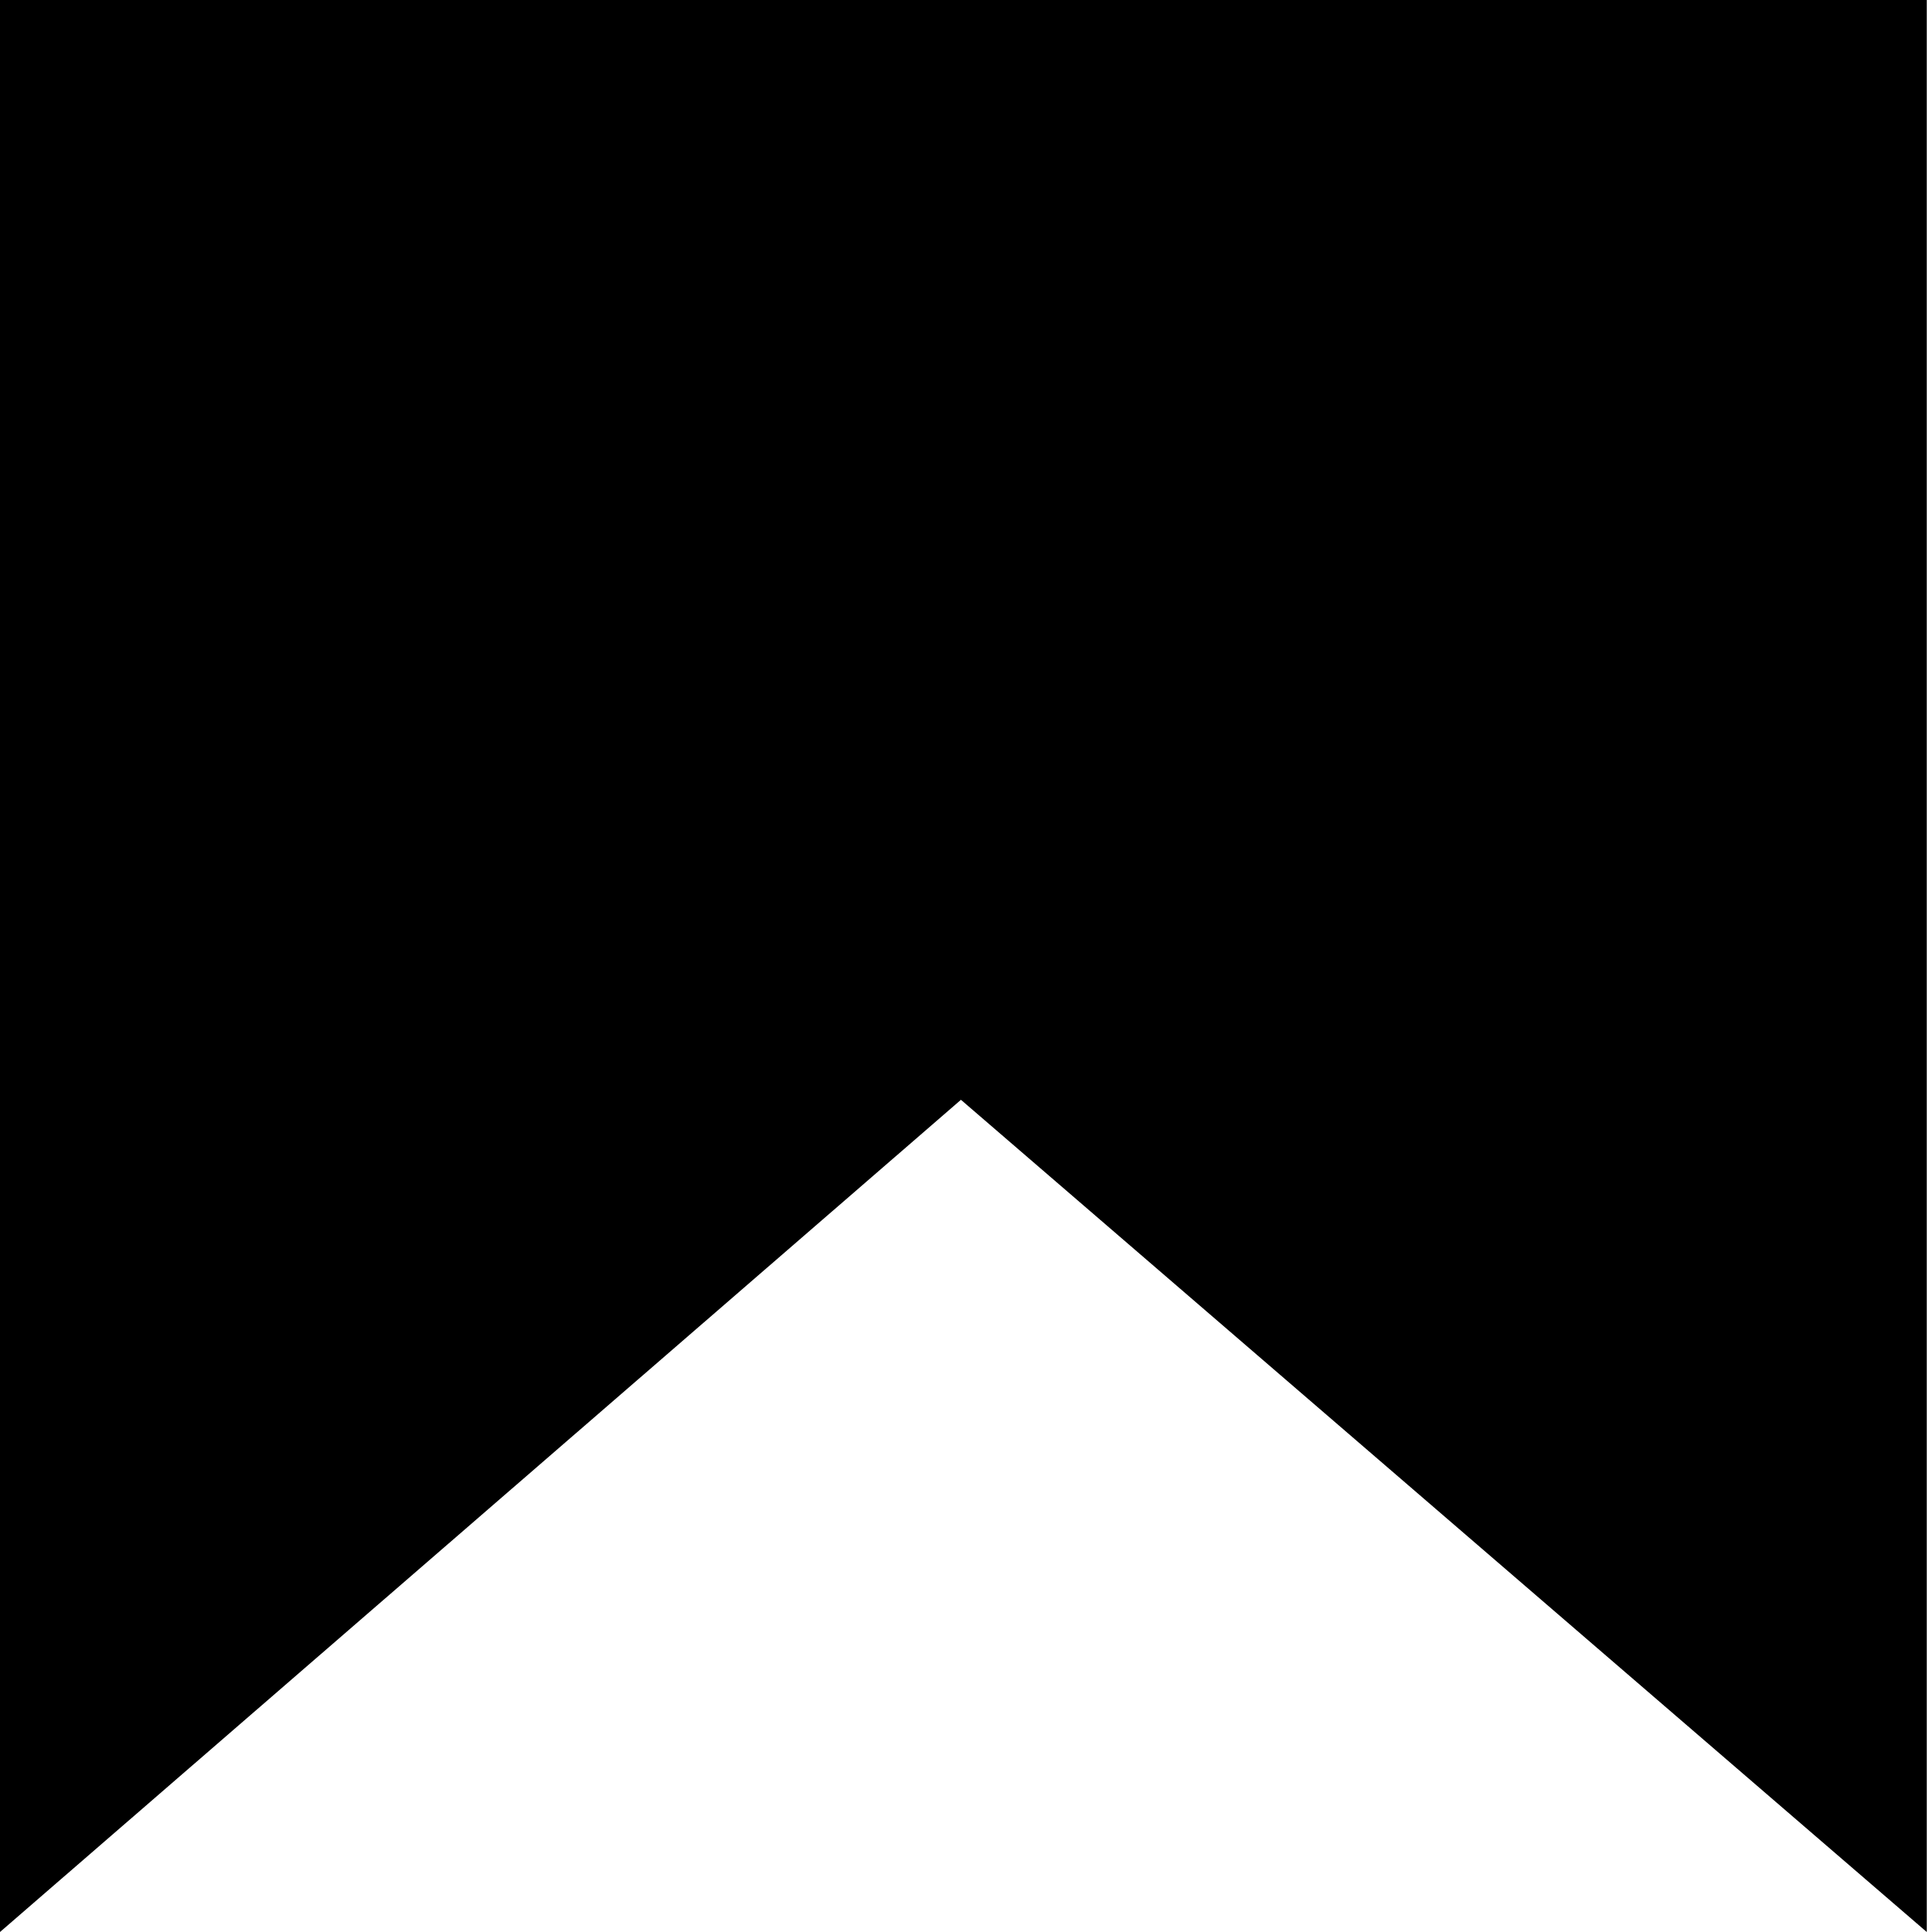
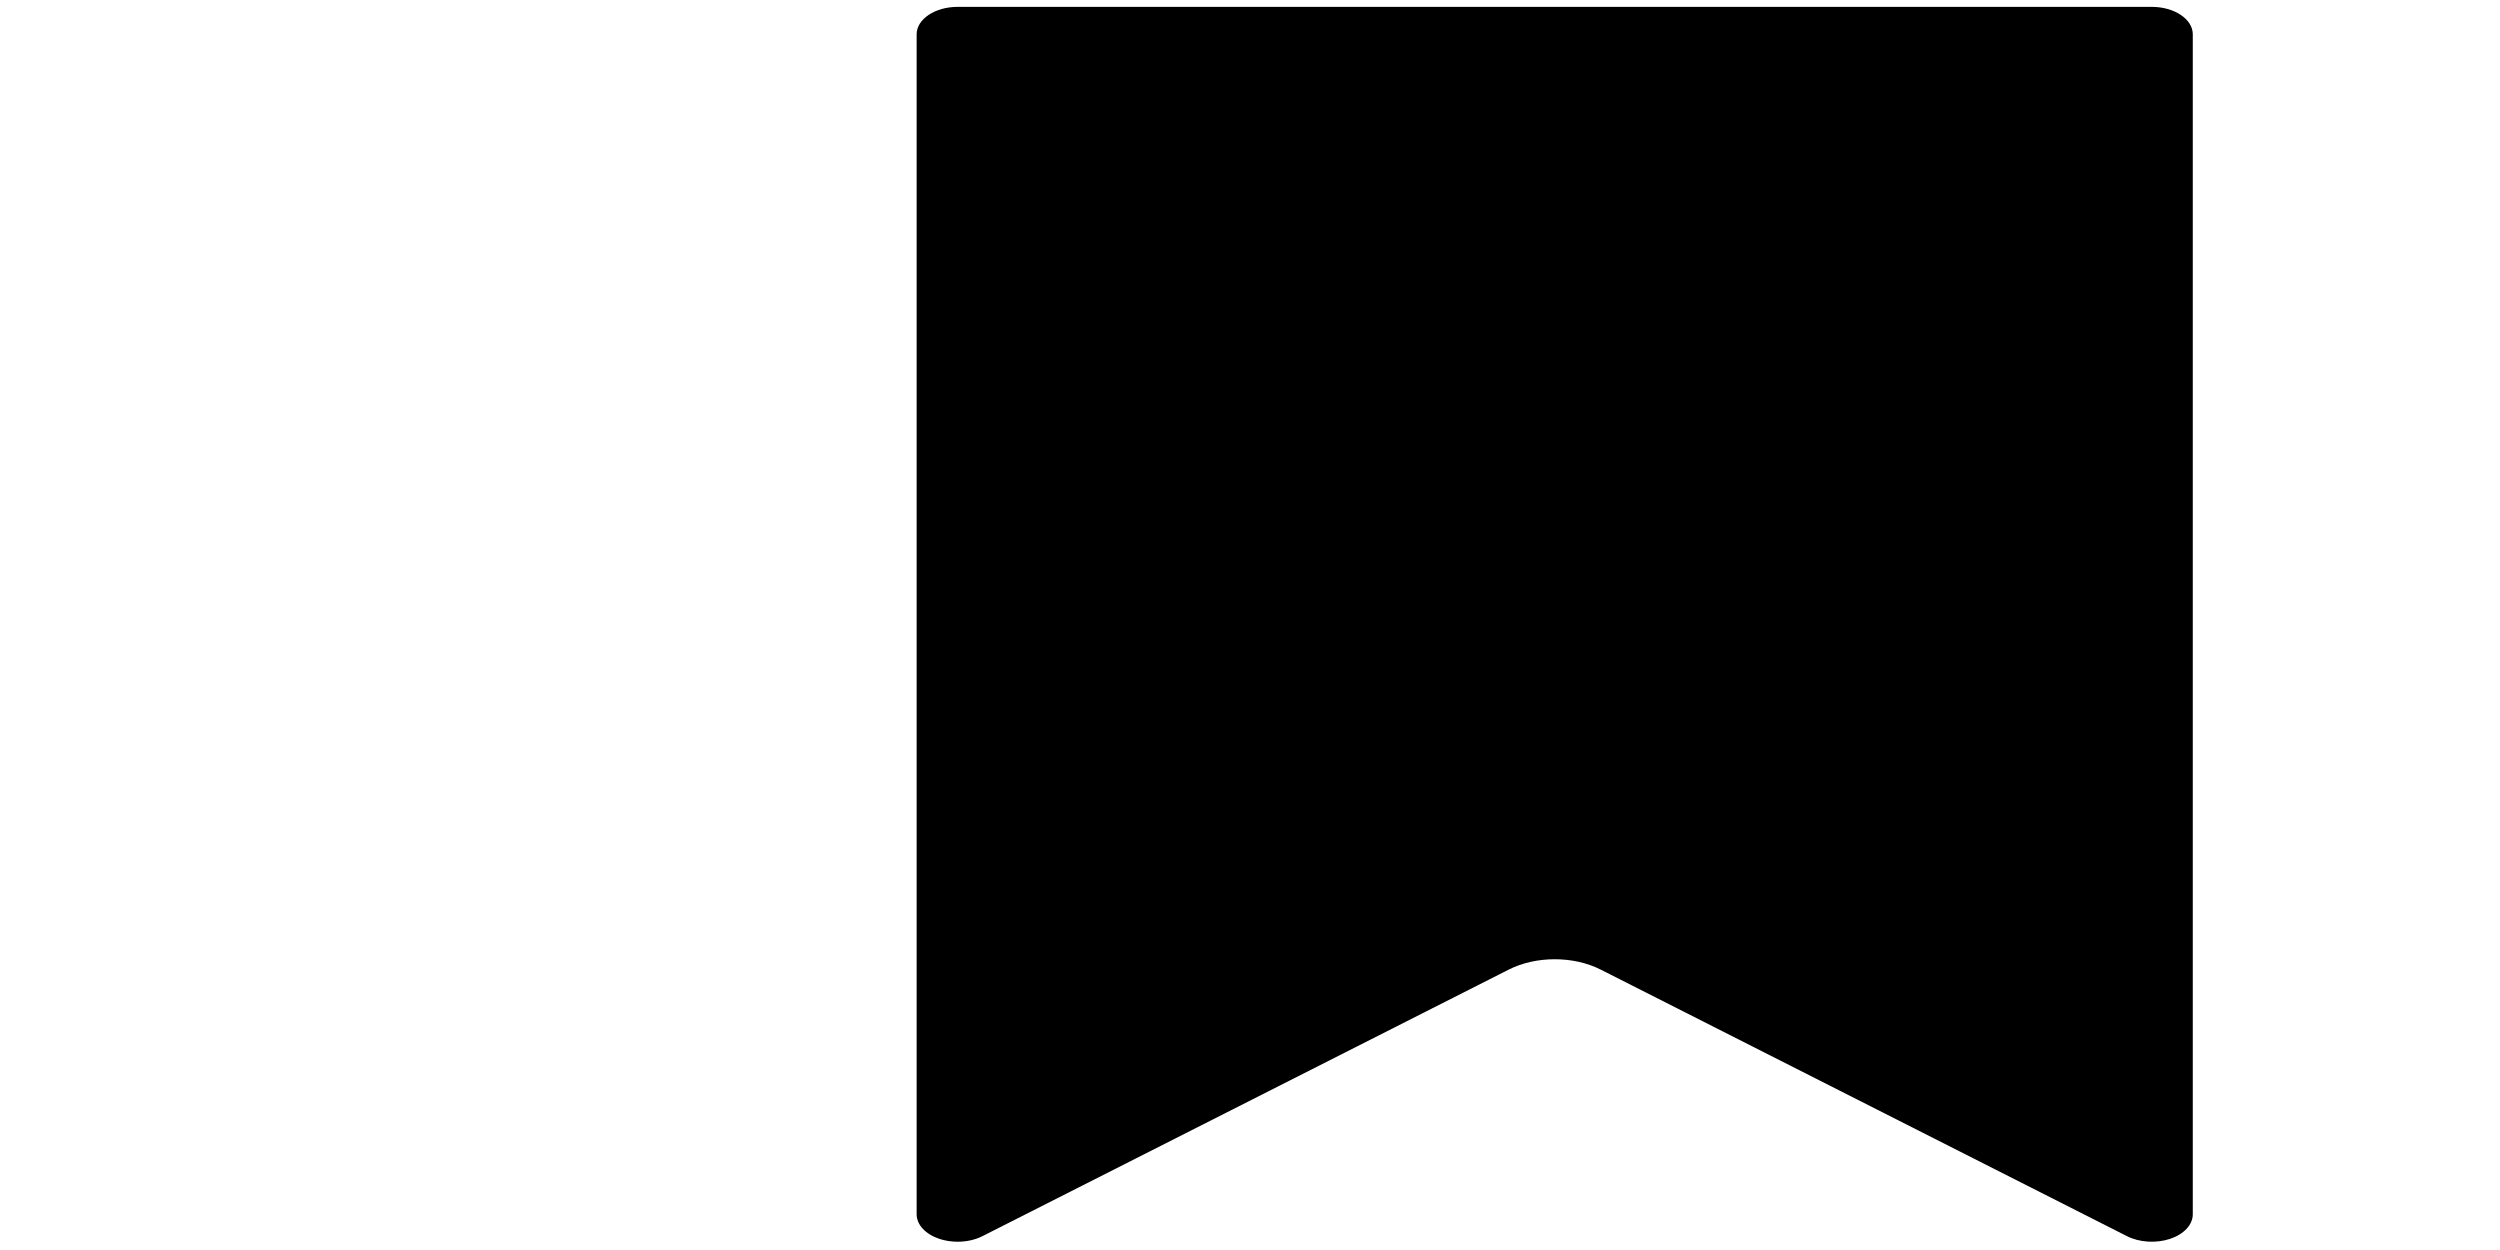
- <svg xmlns="http://www.w3.org/2000/svg" version="1.1" id="Layer_1" x="0px" y="0px" viewBox="0 0 122.57 122.88" style="enable-background:new 0 0 122.57 122.88" xml:space="preserve">
-   <style type="text/css">
- 	.st0{fill-rule:evenodd;clip-rule:evenodd;}
- </style>
-   <g>
-     <polygon class="st0" points="0,0 122.57,0 122.57,122.88 61.13,69.95 0,122.88 0,0" />
+ <svg xmlns="http://www.w3.org/2000/svg" version="1.1" width="512" height="256" viewBox="0 0 256 256" xml:space="preserve">
+   <g style="fill: none; fill-rule: nonzero; opacity: 1;" transform="translate(1.406593 1.406593) scale(4.2 2.81)">
+     <path d="M 74.113 0 H 15.886 c -1.105 0 -2 0.895 -2 2 v 86 c 0 0.759 0.43 1.453 1.109 1.791 c 0.282 0.14 0.587 0.209 0.89 0.209 c 0.428 0 0.854 -0.138 1.208 -0.405 l 25.669 -19.432 c 1.324 -1.002 3.152 -1.002 4.476 0 l 25.668 19.432 c 0.606 0.458 1.418 0.533 2.098 0.196 c 0.68 -0.338 1.109 -1.032 1.109 -1.791 V 2 C 76.113 0.895 75.218 0 74.113 0 z" style="stroke: none; stroke-width: 1; stroke-dasharray: none; stroke-linecap: butt; stroke-linejoin: miter; stroke-miterlimit: 10; fill: rgb(0,0,0); fill-rule: nonzero; opacity: 1;" transform=" matrix(1 0 0 1 0 0) " stroke-linecap="round" />
  </g>
</svg>
